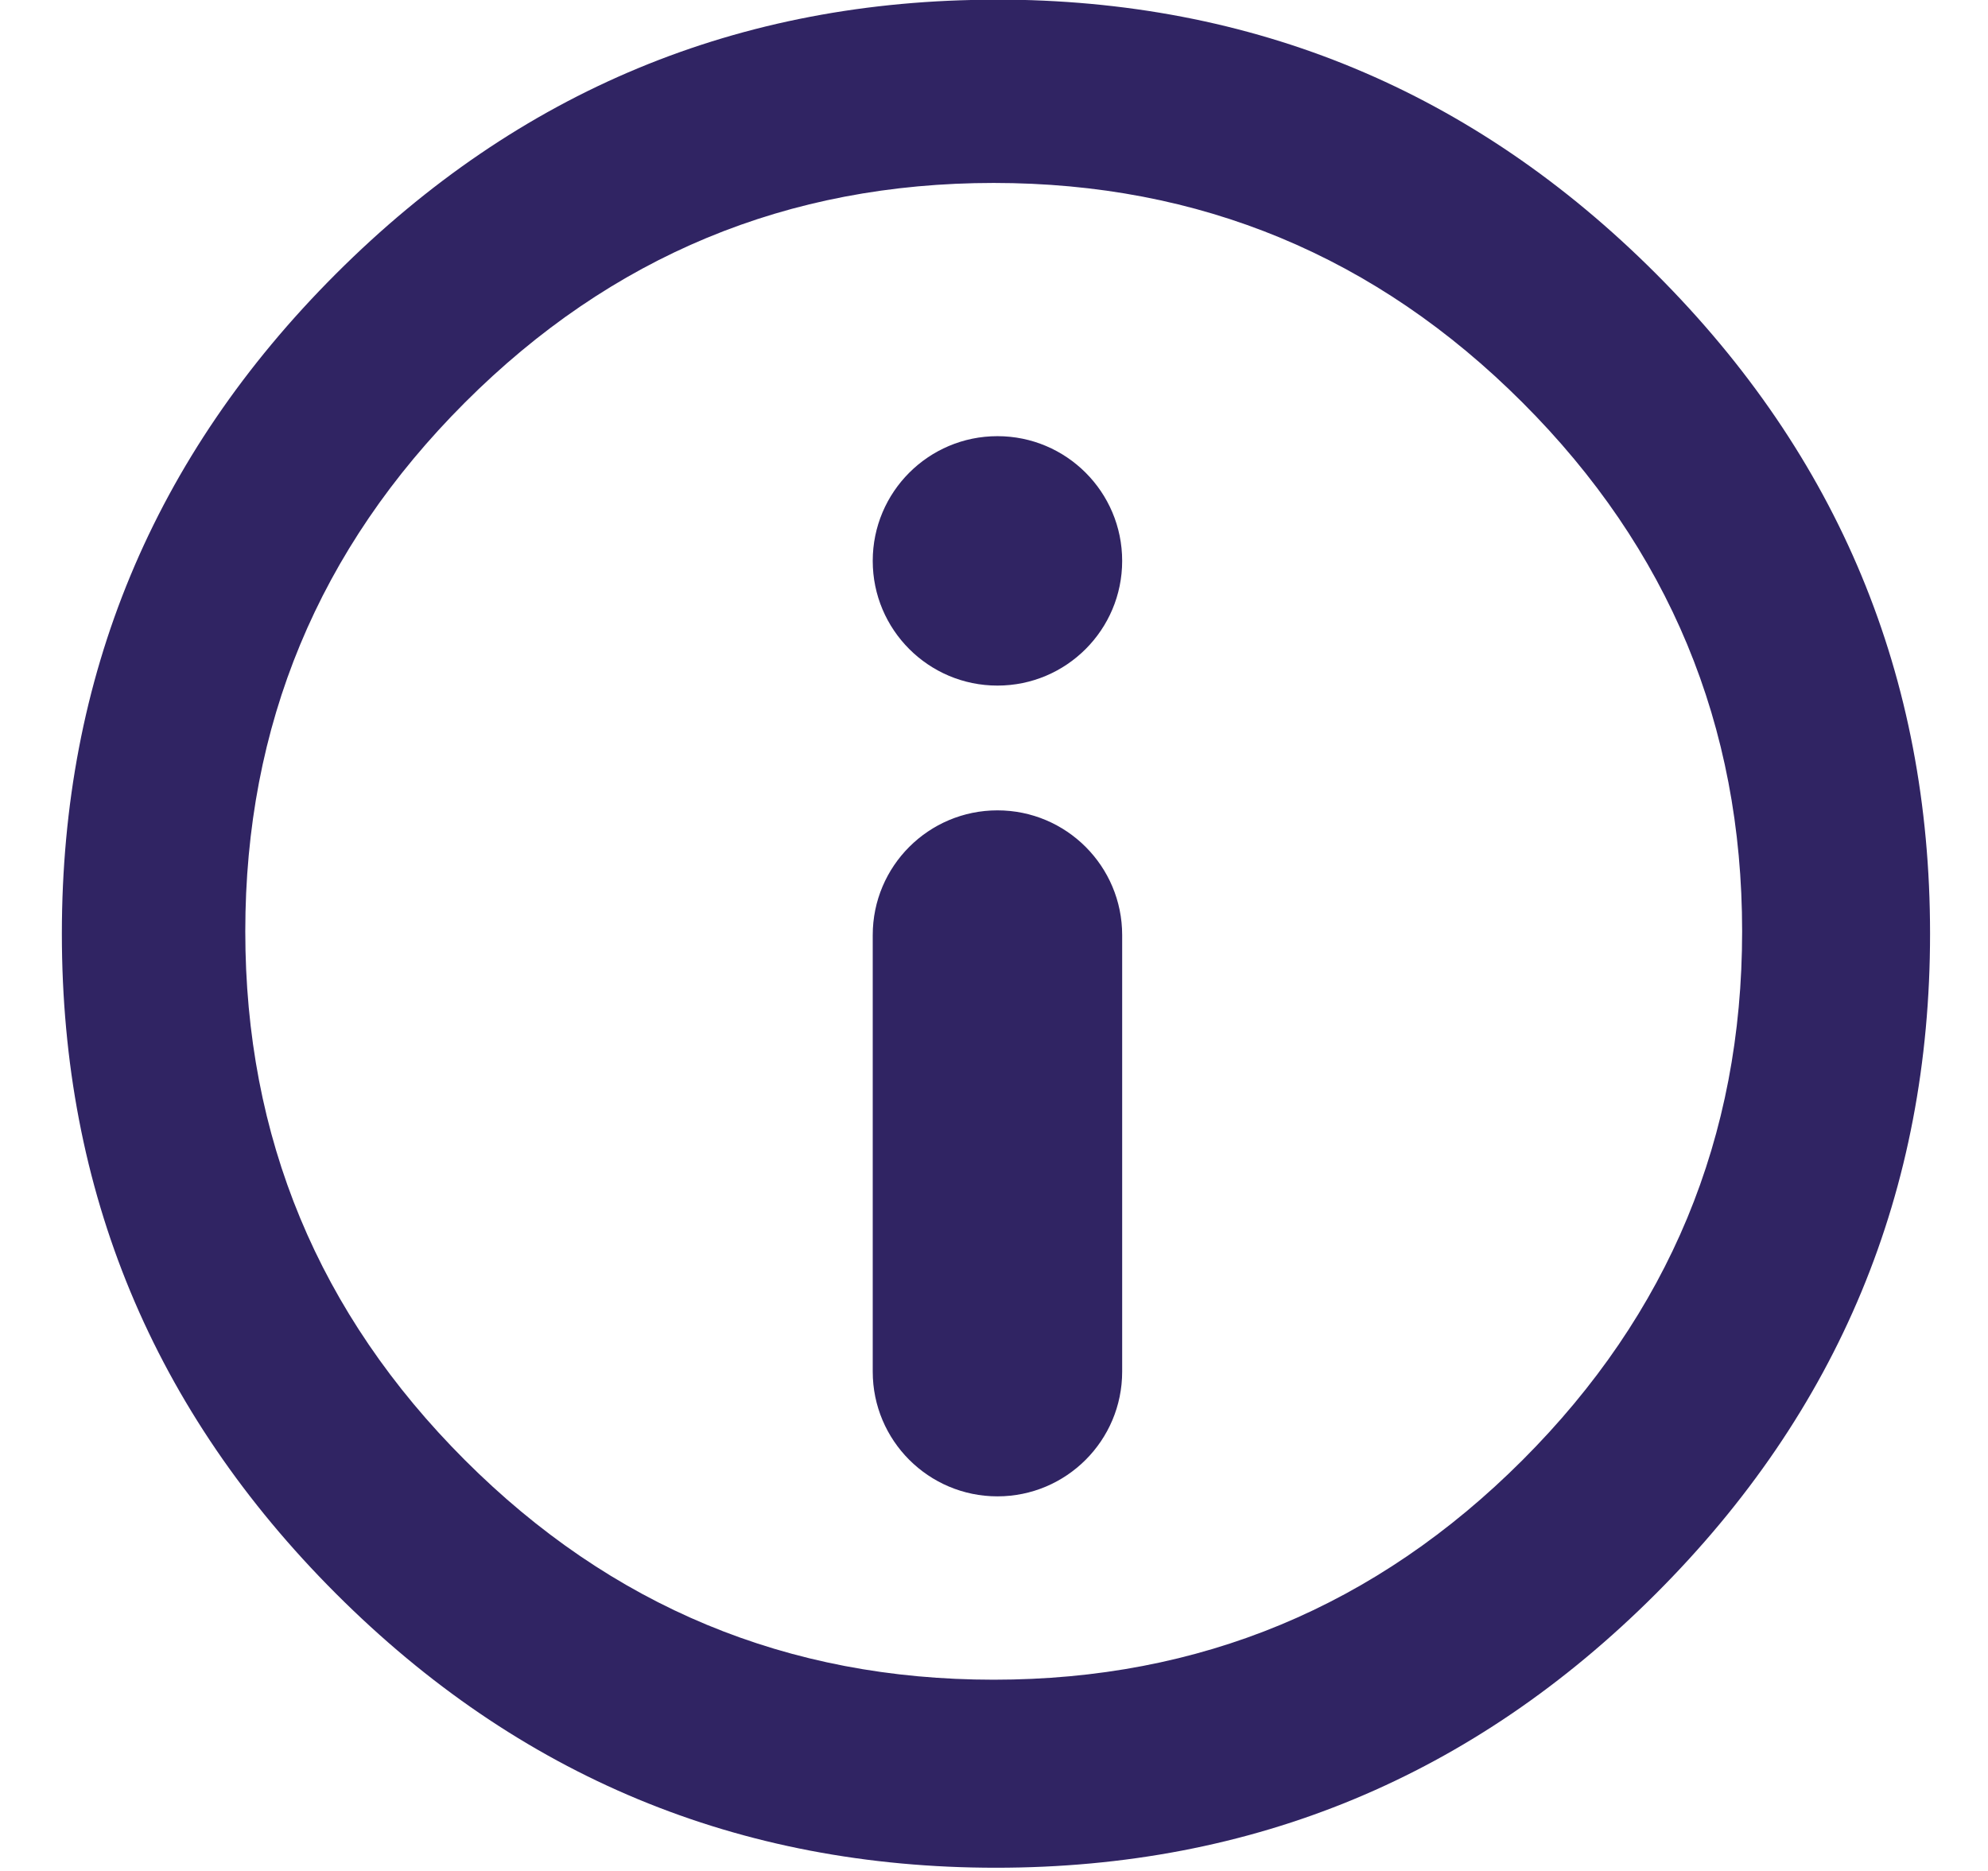
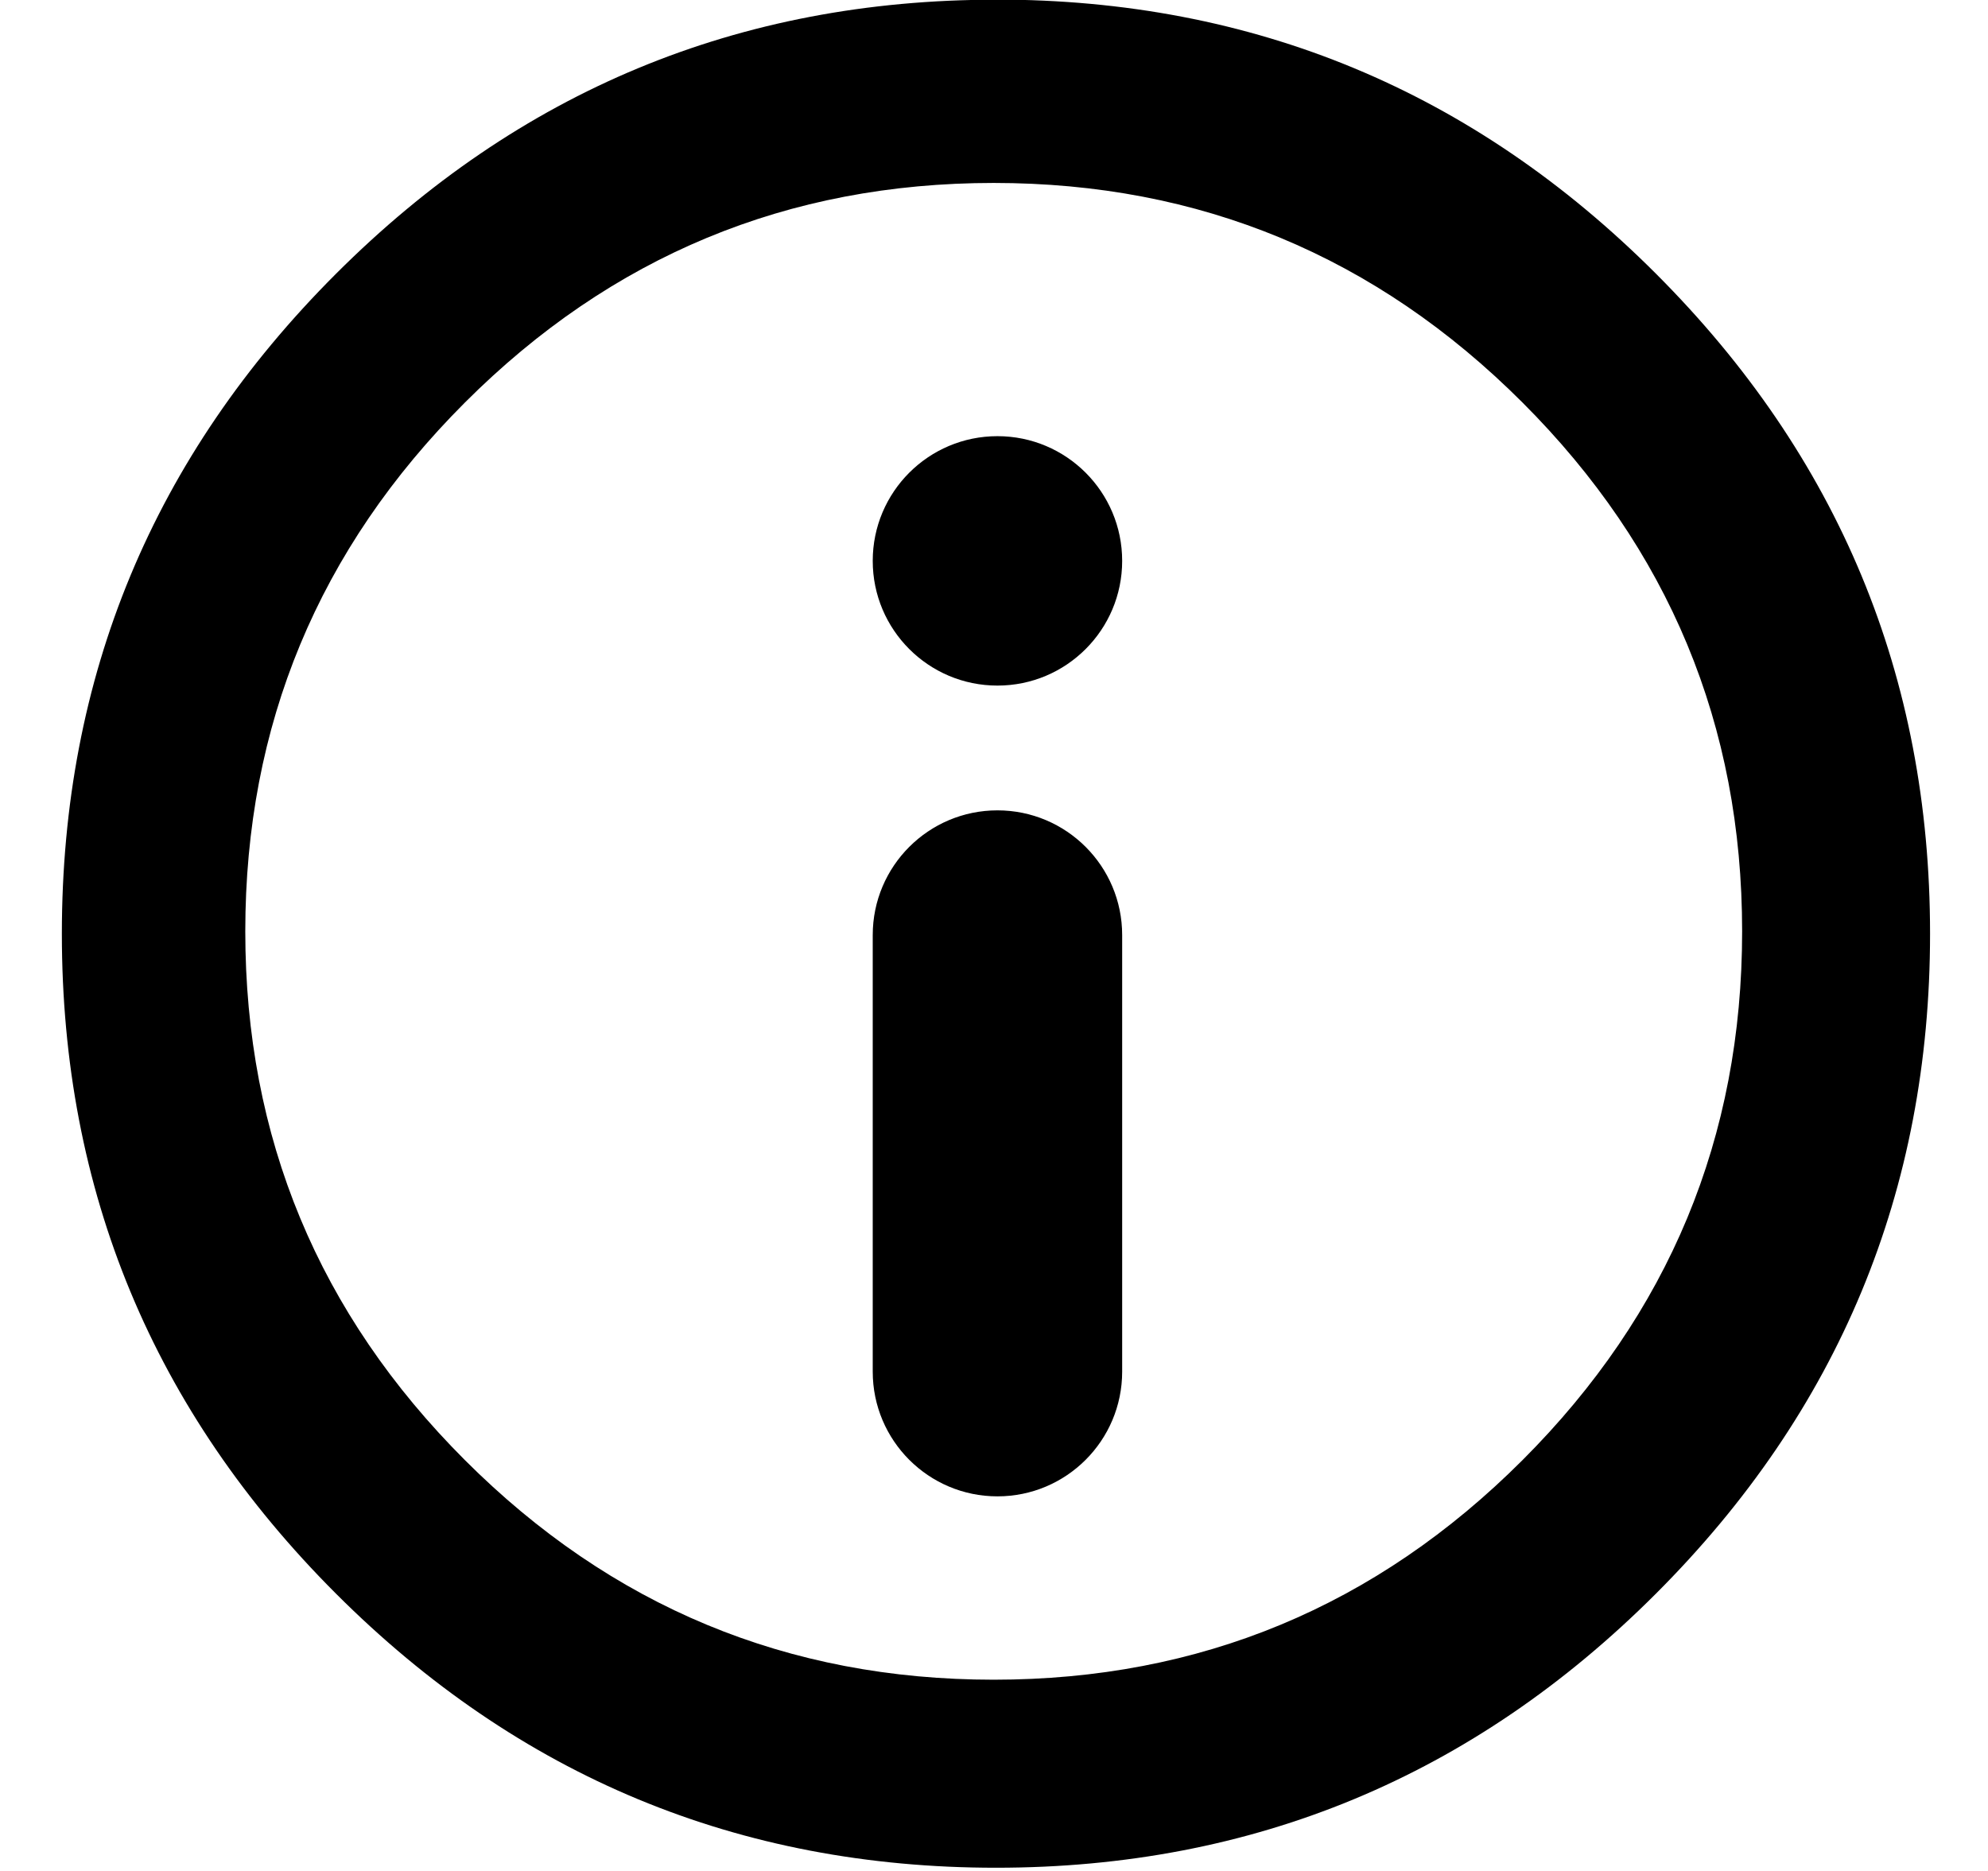
<svg xmlns="http://www.w3.org/2000/svg" version="1.1" width="34" height="32" viewBox="0 0 34 32">
-   <path fill="#302463" d="M17.034-0.007c4.4 0 8.162 1.562 11.287 4.688s4.688 6.887 4.688 11.288c0 4.4-1.563 8.163-4.688 11.288s-6.887 4.688-11.288 4.688c-4.4 0-8.162-1.563-11.287-4.688s-4.688-6.887-4.688-11.287c0-4.4 1.562-8.162 4.688-11.287s6.887-4.688 11.287-4.688zM16.995 3.129c-3.526 0-6.54 1.252-9.044 3.756s-3.756 5.519-3.756 9.044c0 3.526 1.252 6.54 3.756 9.044s5.519 3.756 9.044 3.756c3.526 0 6.54-1.252 9.044-3.756s3.756-5.519 3.756-9.044c0-3.526-1.252-6.54-3.756-9.044s-5.519-3.756-9.044-3.756zM19.192 9.593c0 1.178-0.955 2.133-2.133 2.133s-2.133-0.955-2.133-2.133c0-1.178 0.955-2.133 2.133-2.133s2.133 0.955 2.133 2.133zM19.192 23.46c0 1.178-0.955 2.133-2.133 2.133s-2.133-0.955-2.133-2.133v-7.467c0-1.178 0.955-2.133 2.133-2.133s2.133 0.955 2.133 2.133v7.467z" />
+   <path d="M17.034-0.007c4.4 0 8.162 1.562 11.287 4.688s4.688 6.887 4.688 11.288c0 4.4-1.563 8.163-4.688 11.288s-6.887 4.688-11.288 4.688c-4.4 0-8.162-1.563-11.287-4.688s-4.688-6.887-4.688-11.287c0-4.4 1.562-8.162 4.688-11.287s6.887-4.688 11.287-4.688zM16.995 3.129c-3.526 0-6.54 1.252-9.044 3.756s-3.756 5.519-3.756 9.044c0 3.526 1.252 6.54 3.756 9.044s5.519 3.756 9.044 3.756c3.526 0 6.54-1.252 9.044-3.756s3.756-5.519 3.756-9.044c0-3.526-1.252-6.54-3.756-9.044s-5.519-3.756-9.044-3.756zM19.192 9.593c0 1.178-0.955 2.133-2.133 2.133s-2.133-0.955-2.133-2.133c0-1.178 0.955-2.133 2.133-2.133s2.133 0.955 2.133 2.133zM19.192 23.46c0 1.178-0.955 2.133-2.133 2.133s-2.133-0.955-2.133-2.133v-7.467c0-1.178 0.955-2.133 2.133-2.133s2.133 0.955 2.133 2.133v7.467z" />
</svg>
